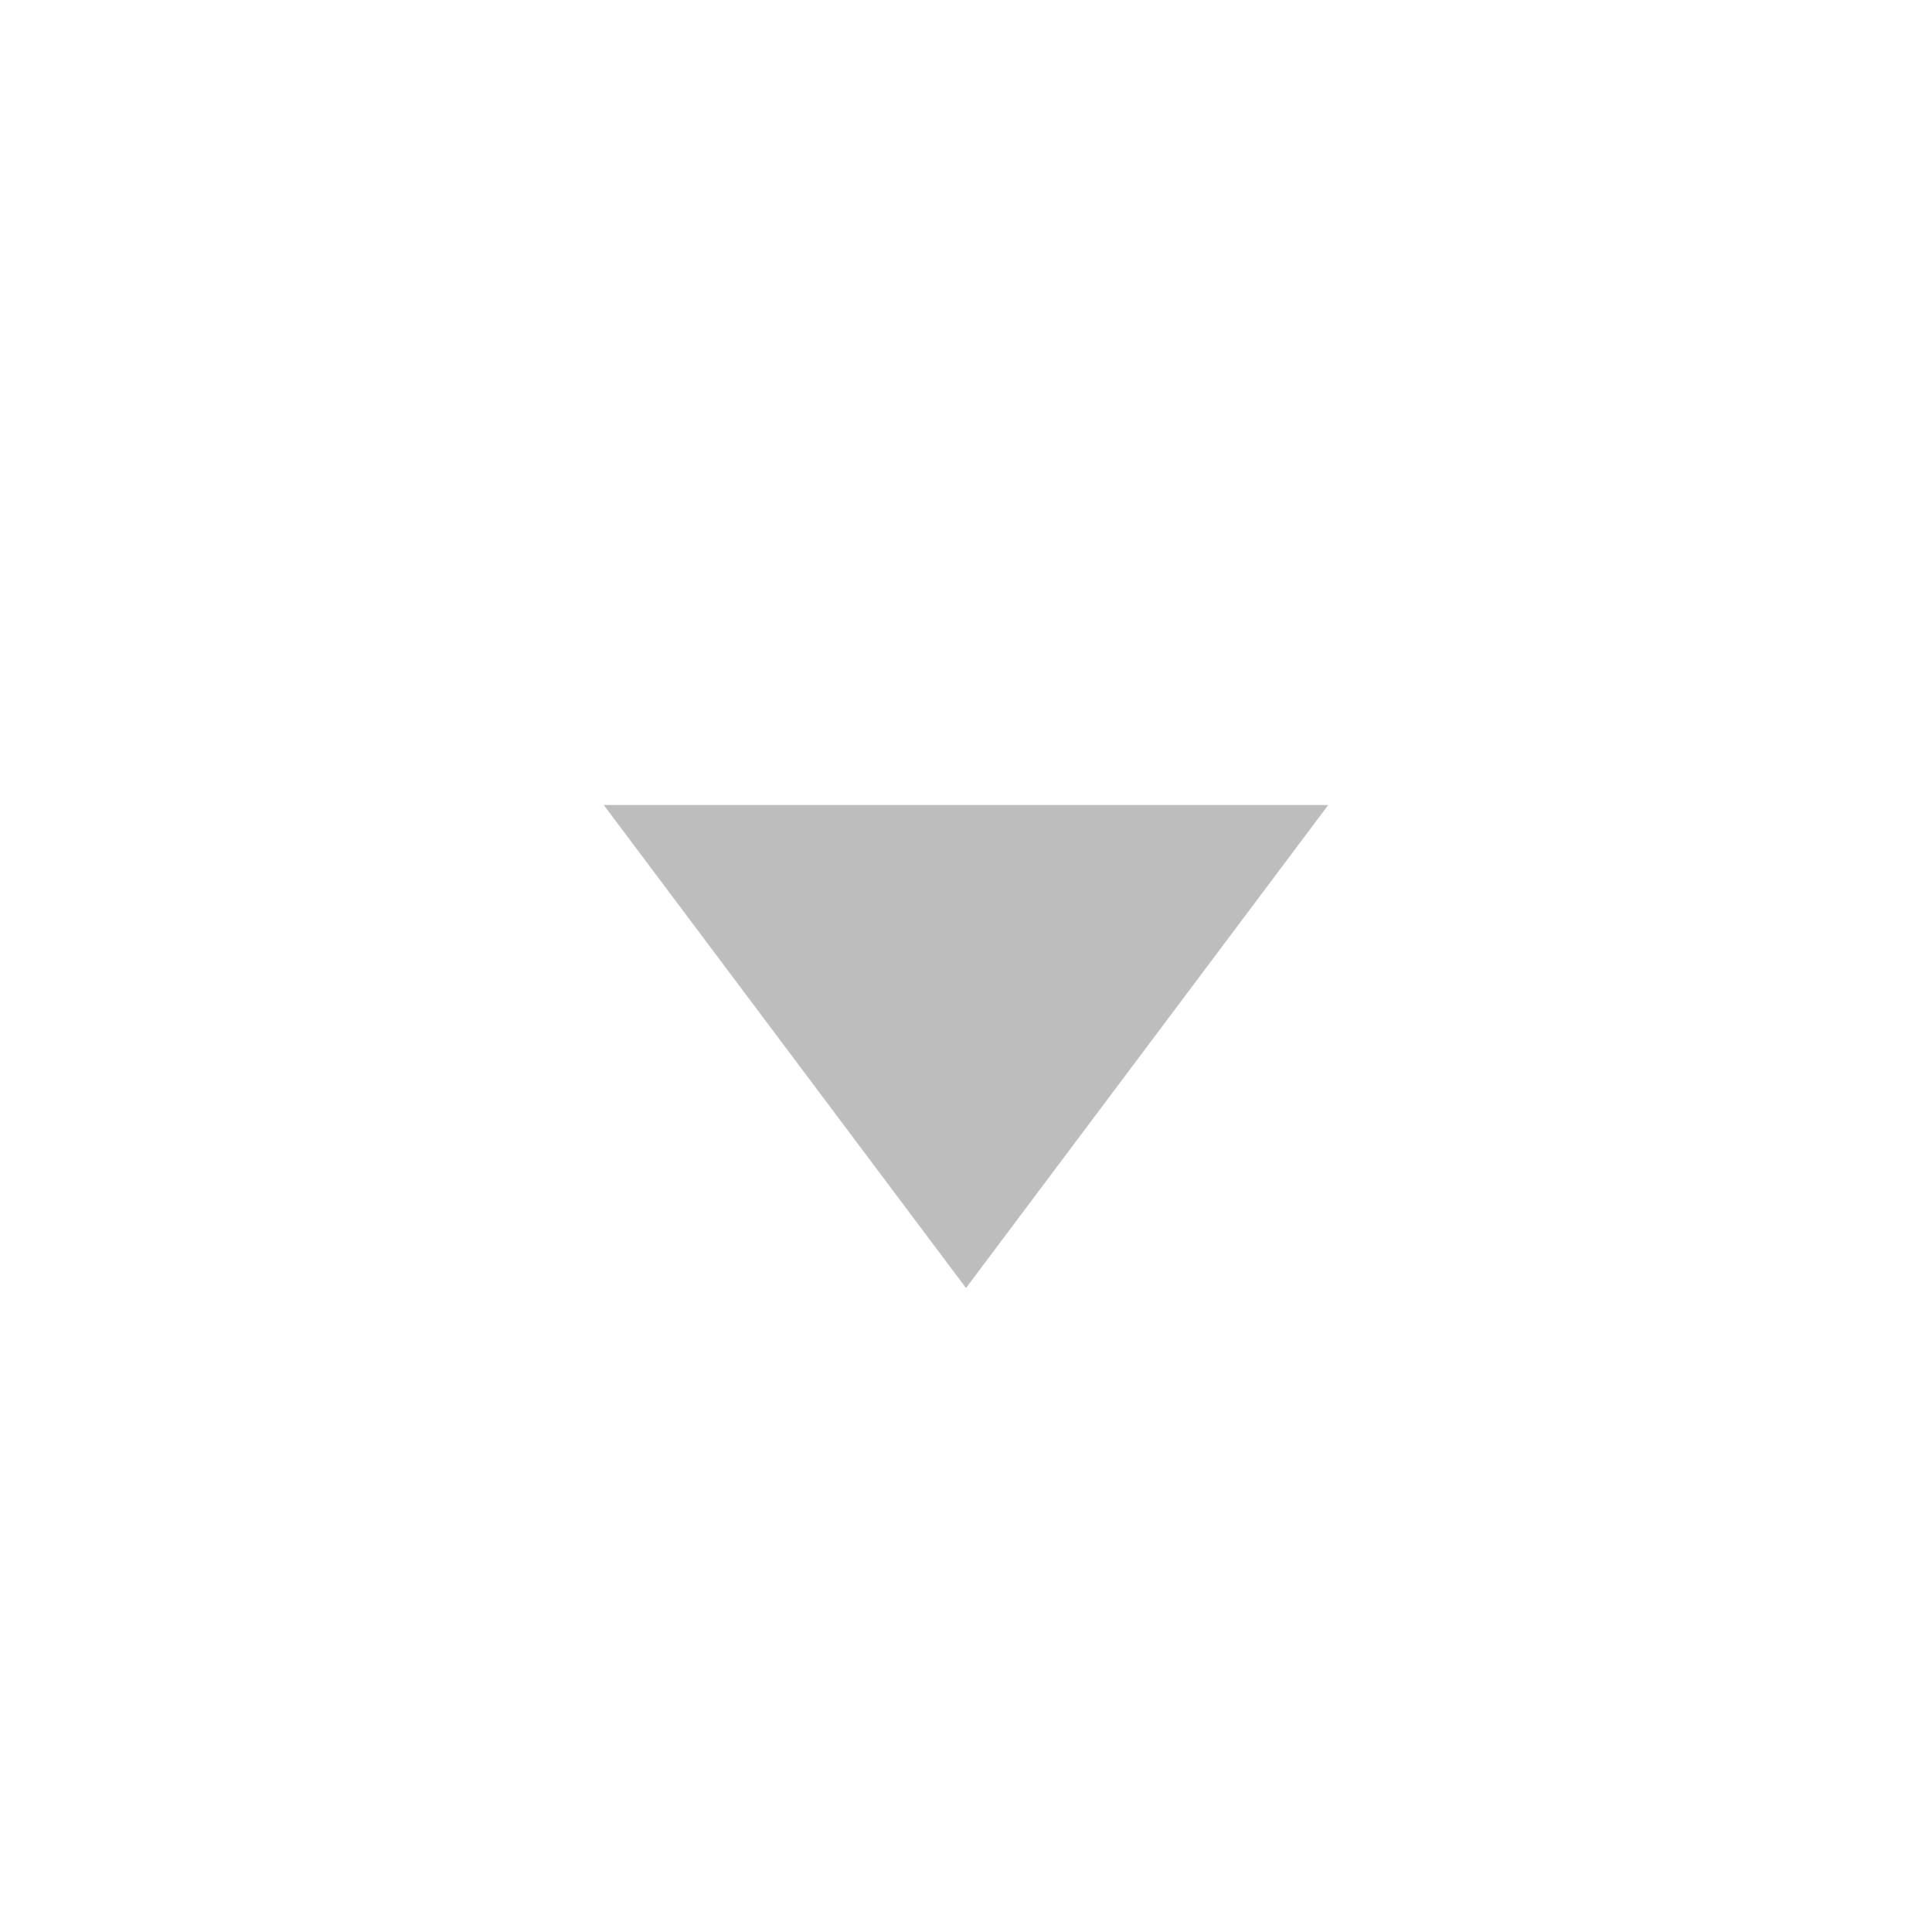
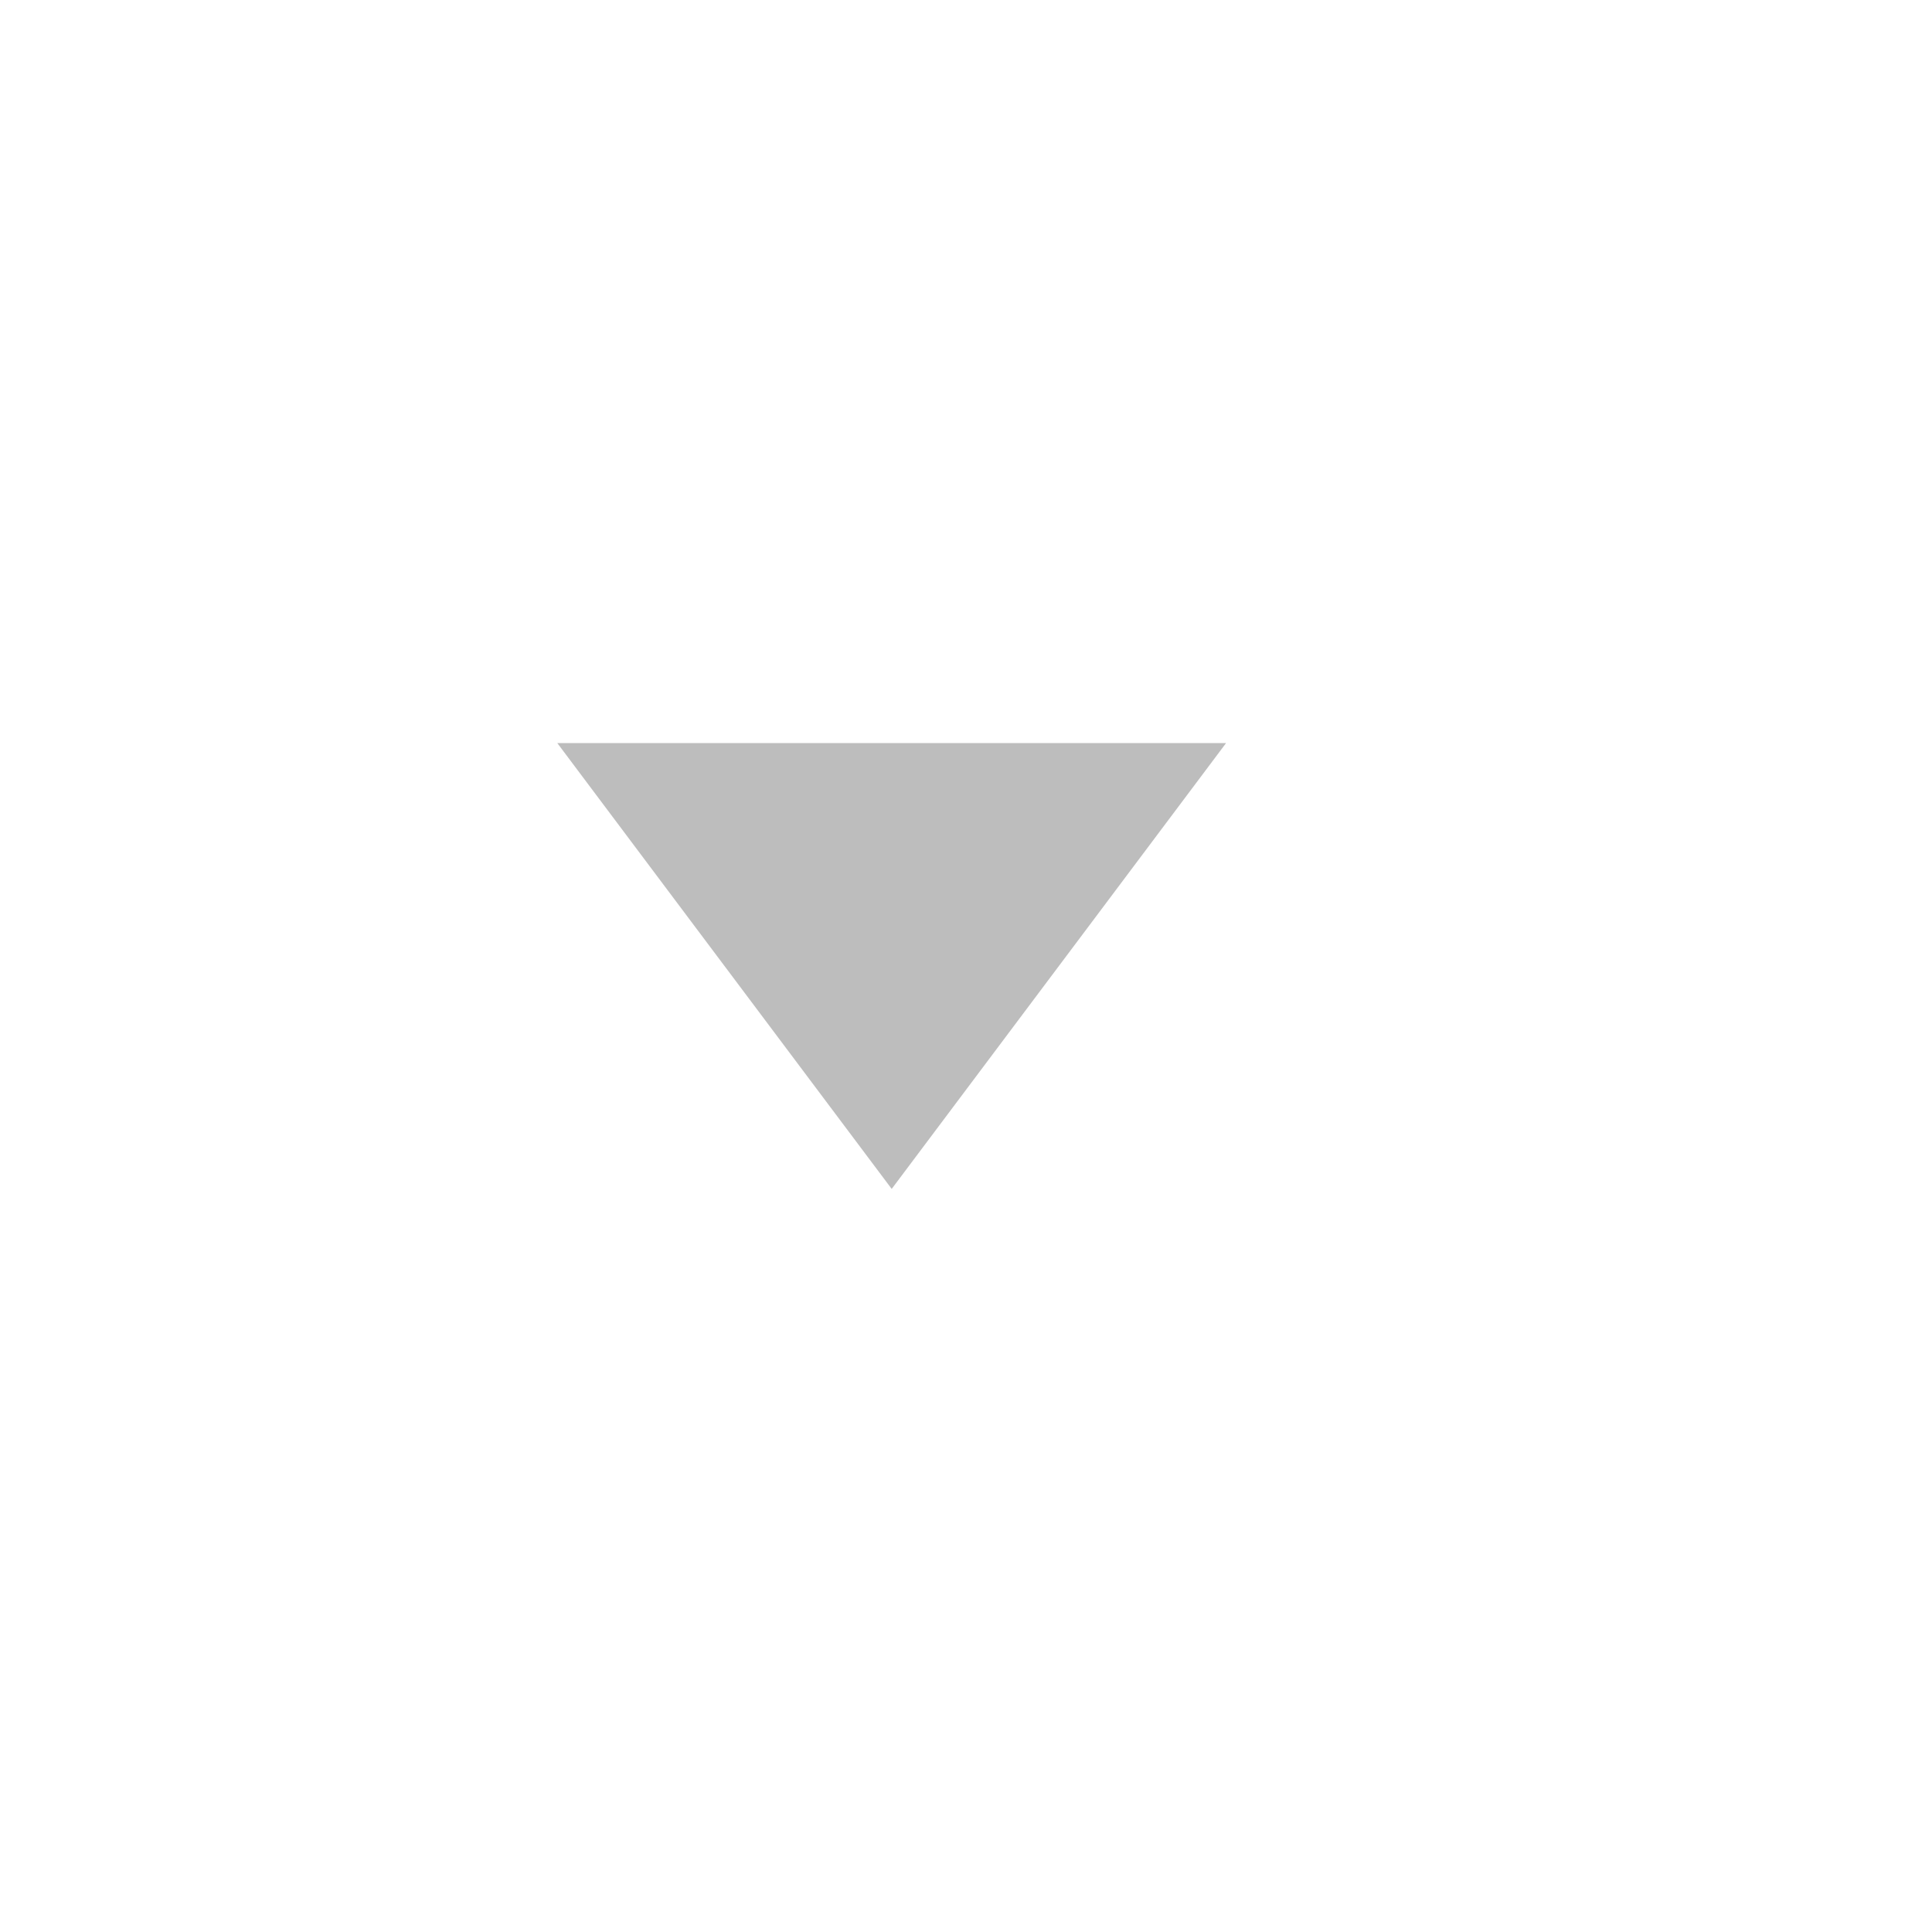
- <svg xmlns="http://www.w3.org/2000/svg" viewBox="0 0 24 24" aria-hidden="true" focusable="false" width="24" height="24">
+ <svg xmlns="http://www.w3.org/2000/svg" viewBox="0 0 26 26" aria-hidden="true" focusable="false" width="26" height="26">
  <polygon points="16.5 10 12 16 7.5 10 16.5 10" fill-opacity="0.3" fill="#222222" />
</svg>
